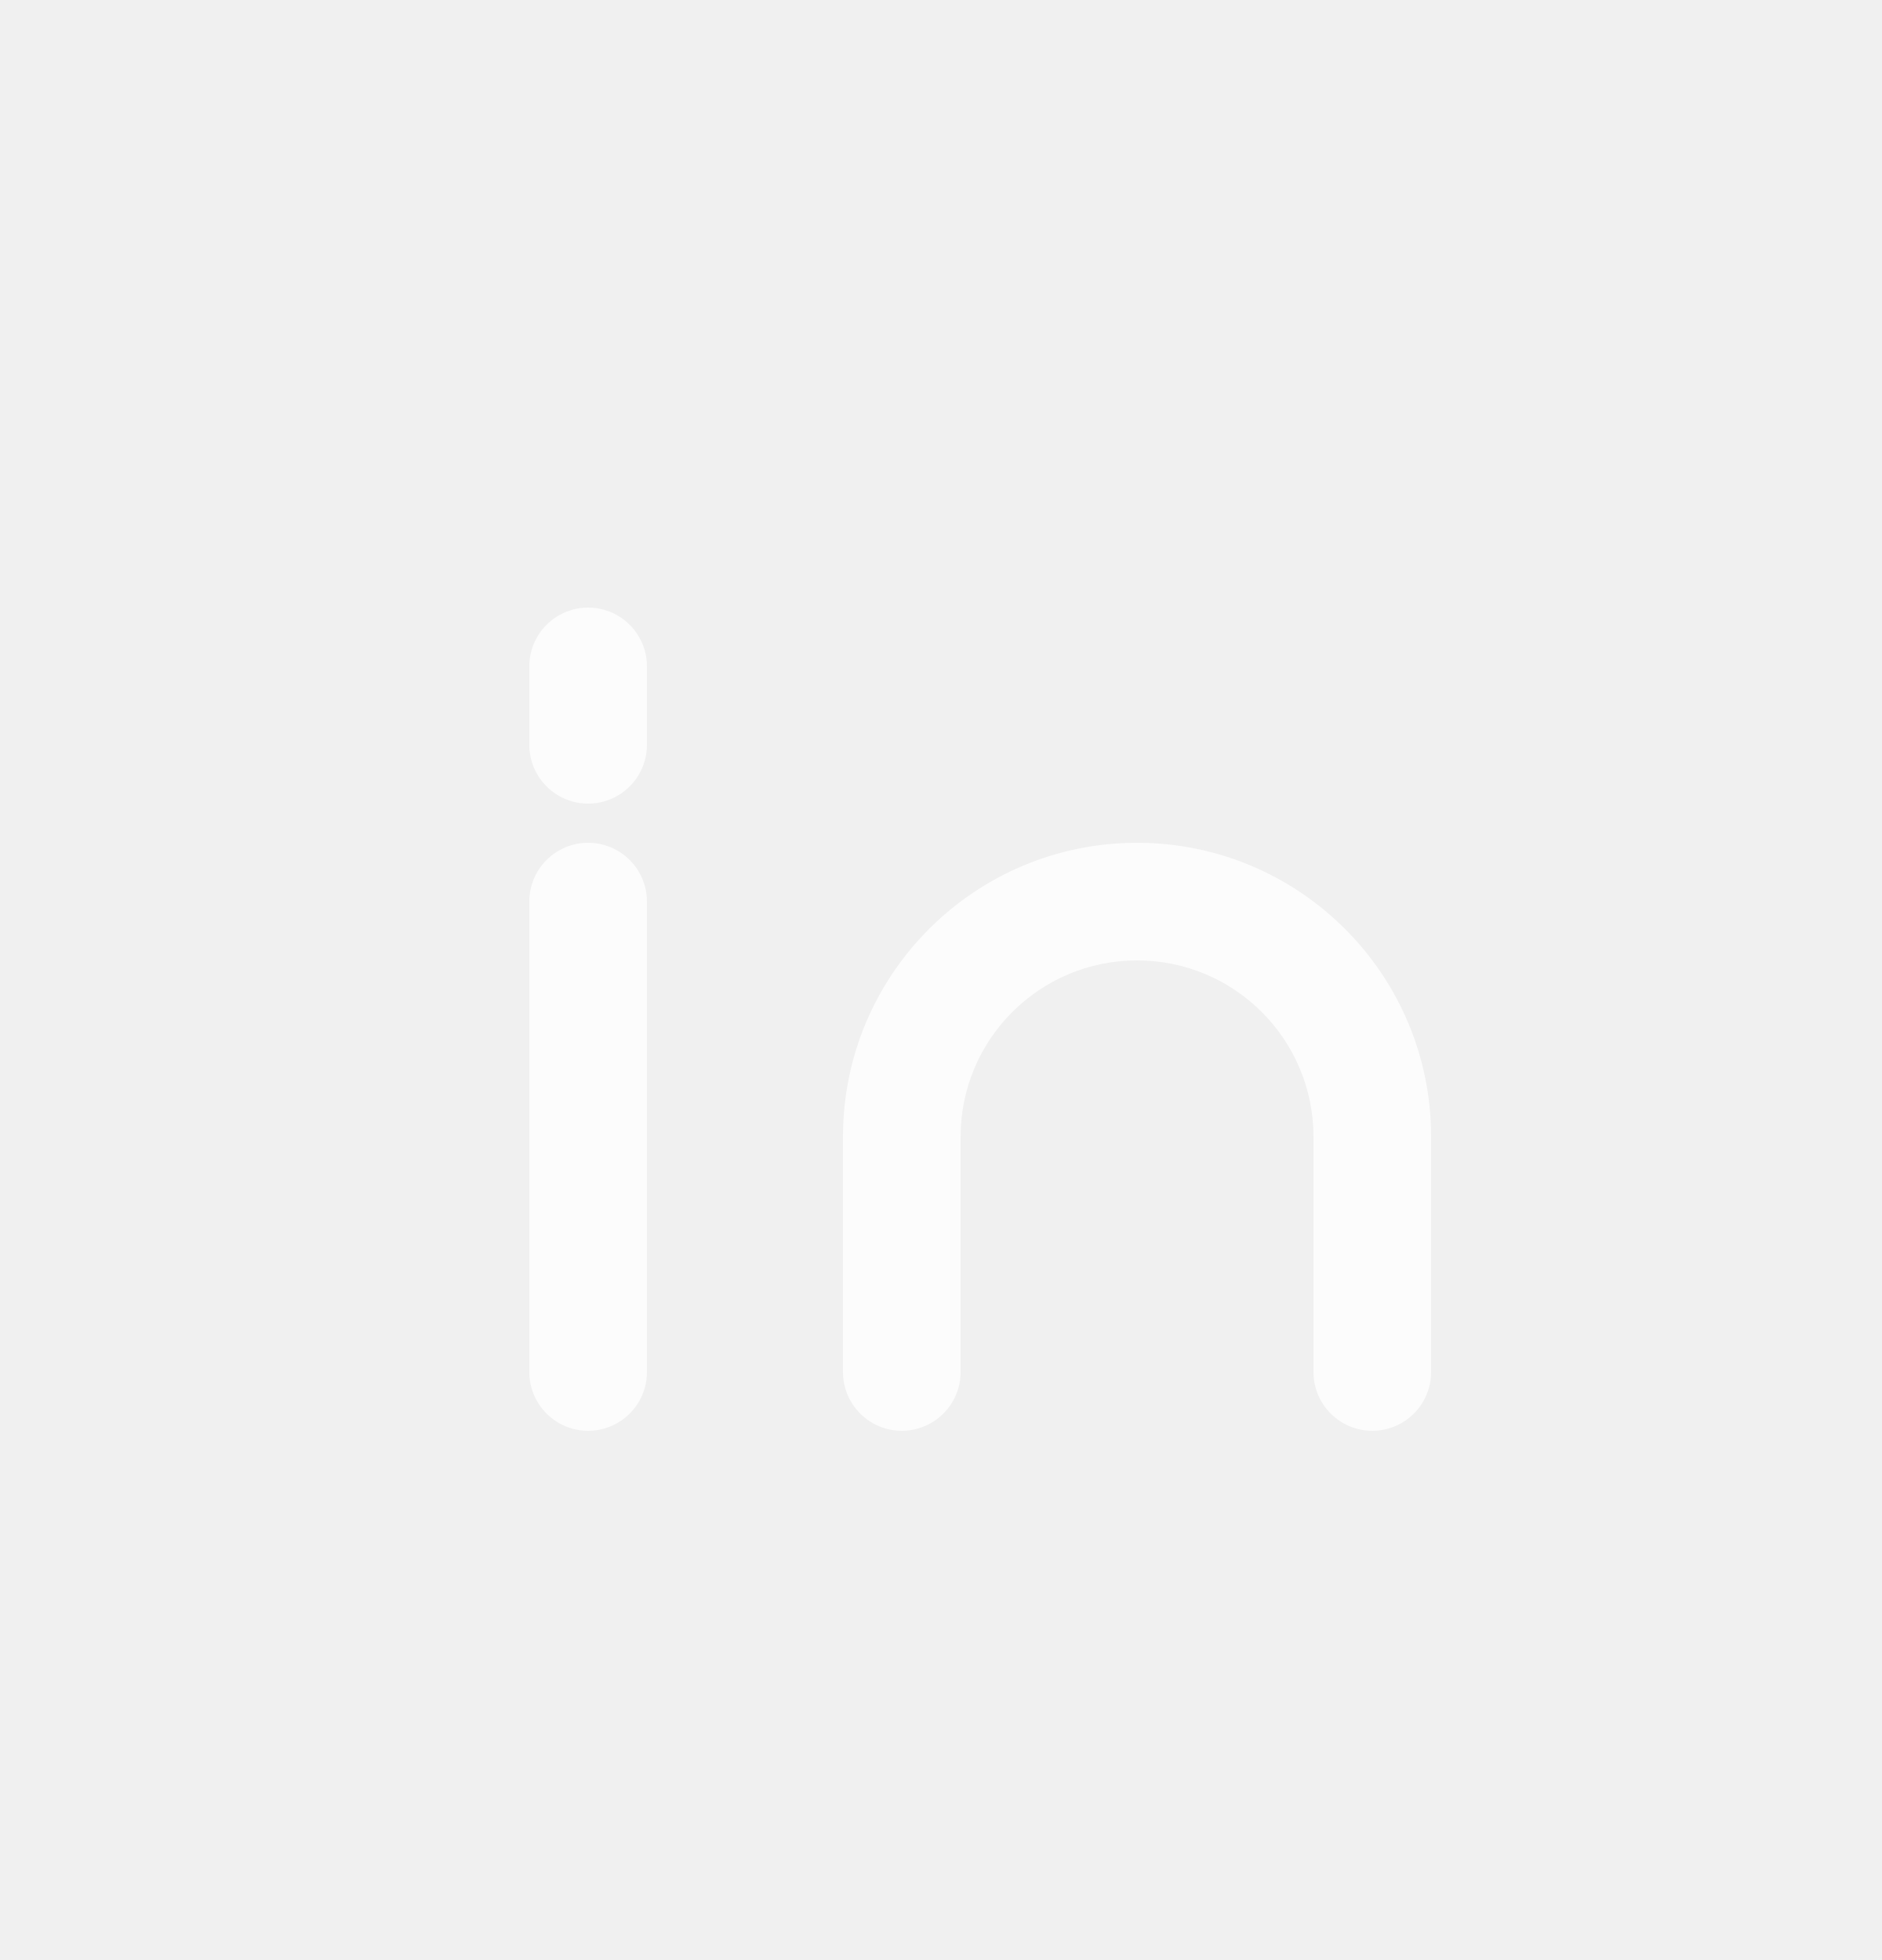
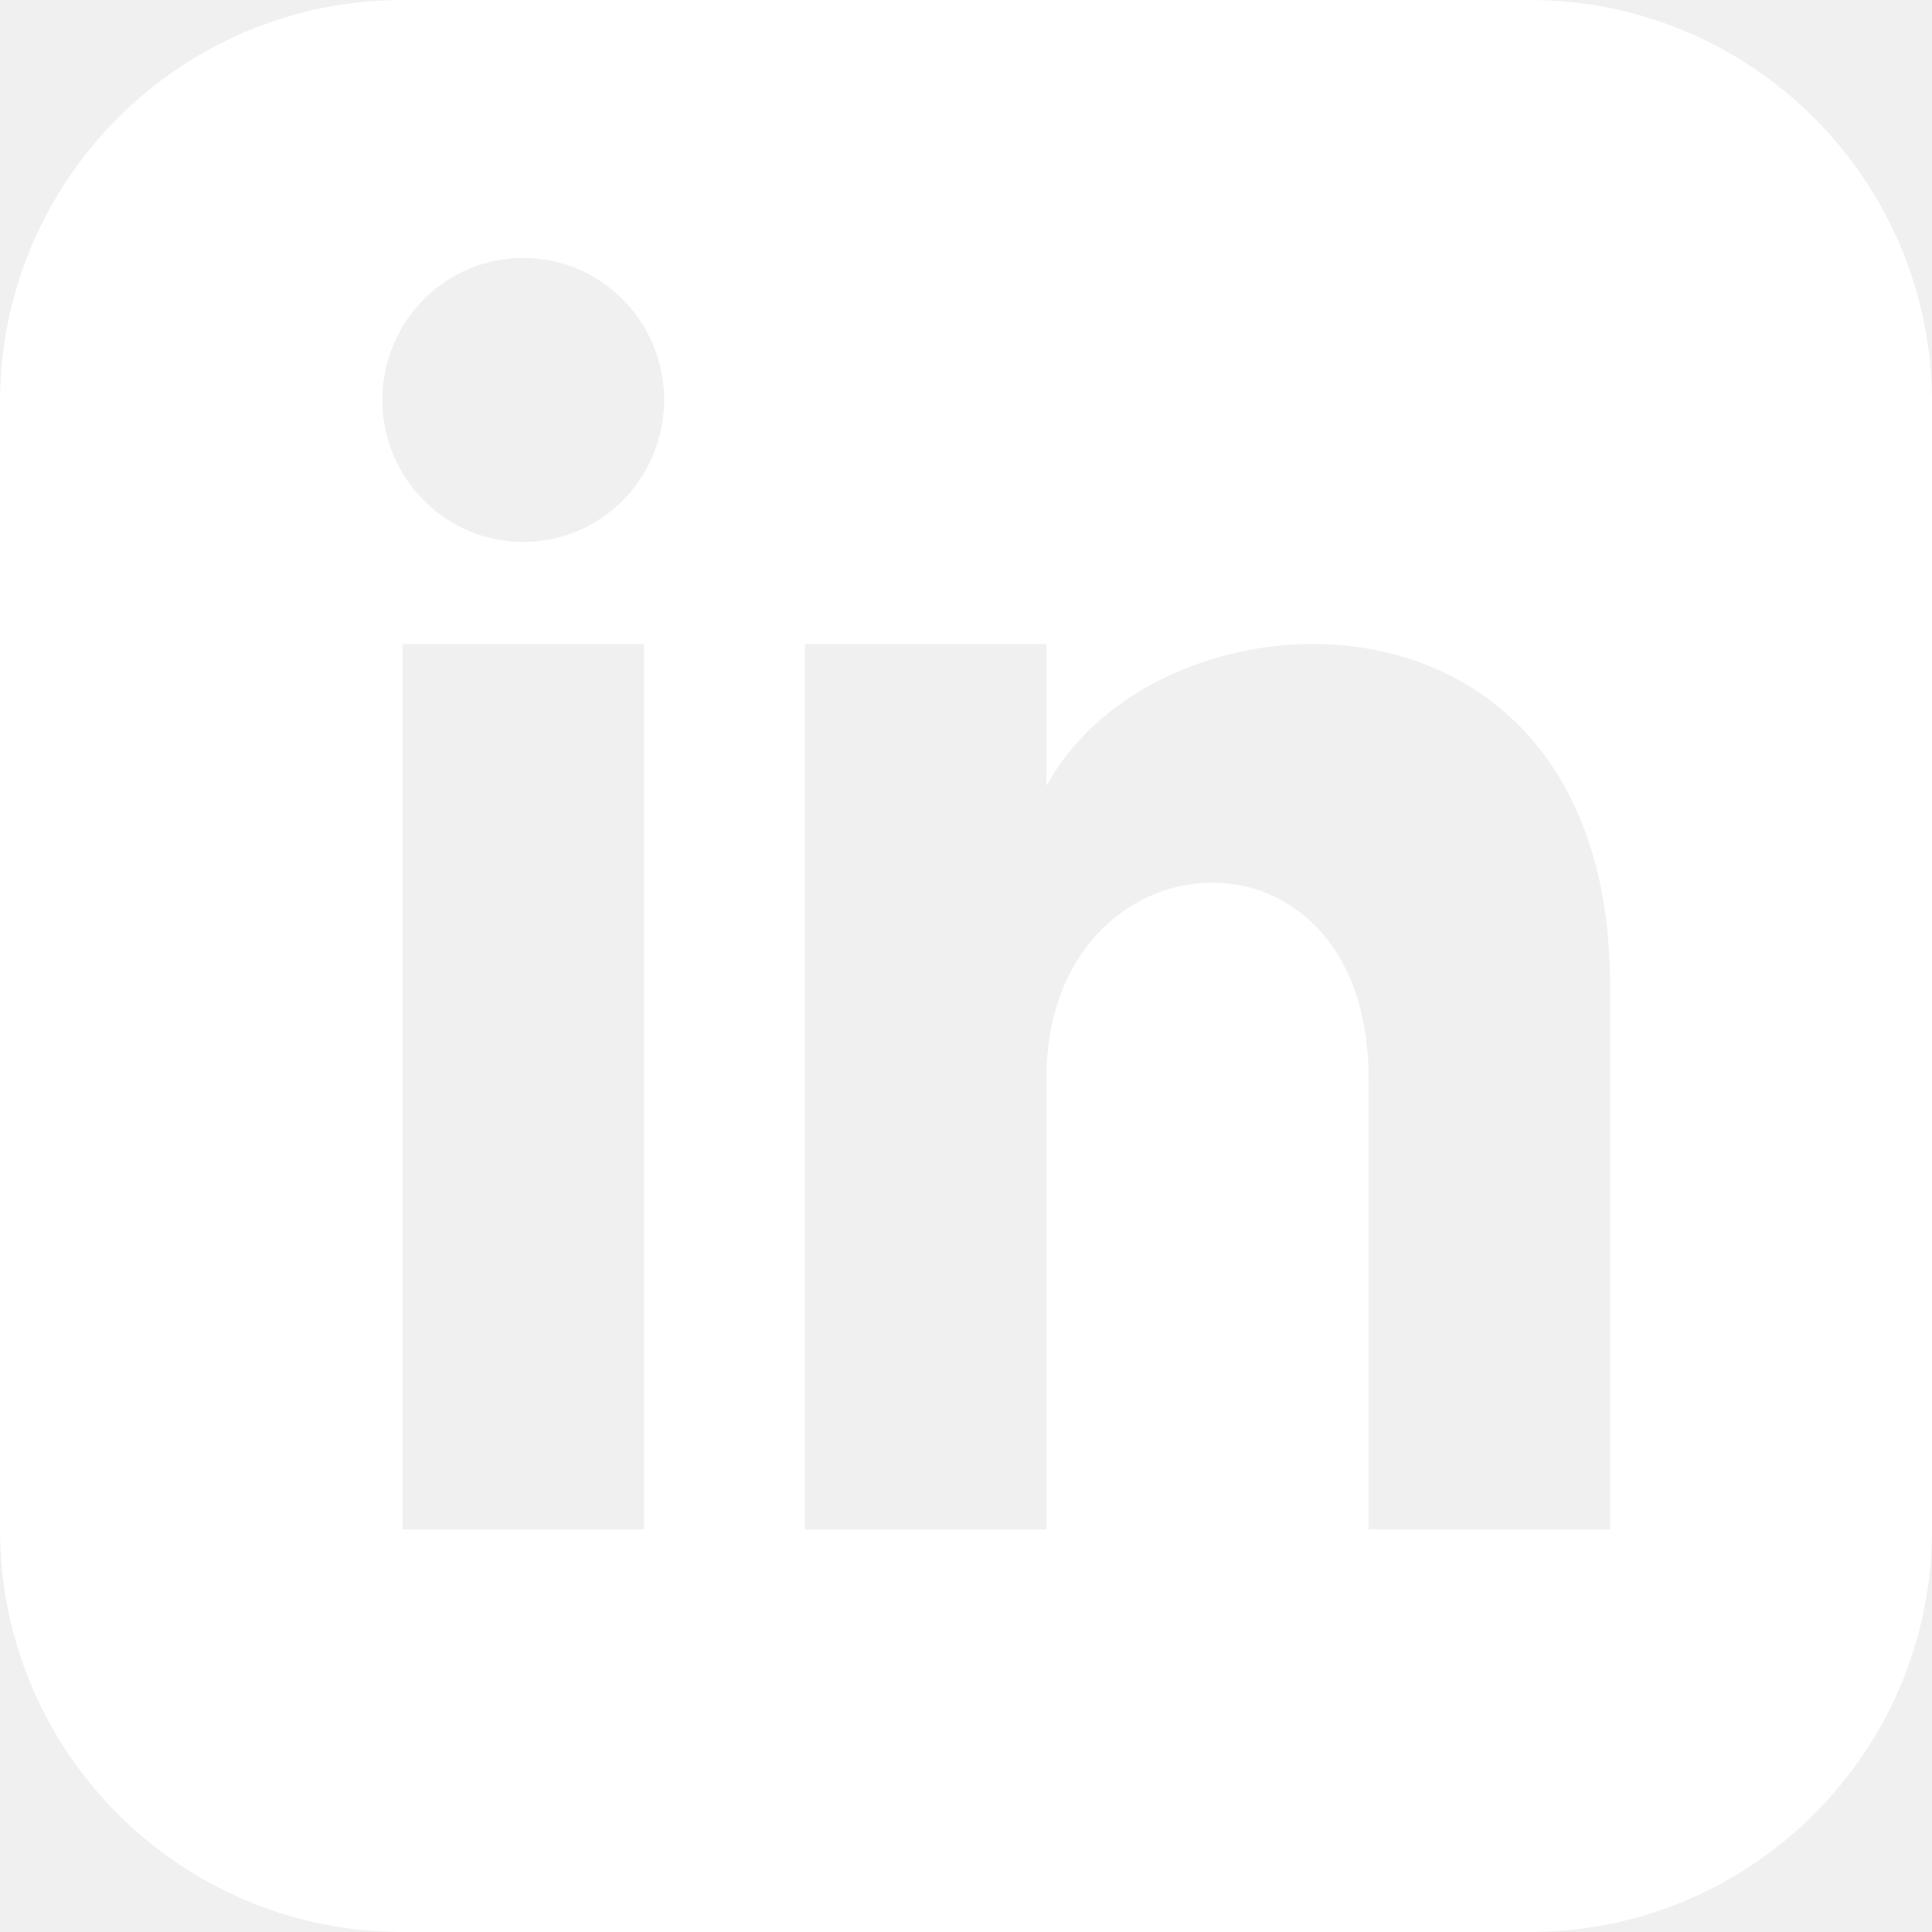
- <svg xmlns="http://www.w3.org/2000/svg" width="24" height="25" viewBox="0 0 24 25" fill="none">
-   <path d="M8.25 11.5C8.25 11.086 7.914 10.75 7.5 10.75C7.086 10.75 6.75 11.086 6.75 11.5H8.25ZM6.75 17.5C6.75 17.914 7.086 18.25 7.5 18.25C7.914 18.25 8.25 17.914 8.25 17.5H6.75ZM16.75 17.5C16.75 17.914 17.086 18.25 17.5 18.25C17.914 18.25 18.25 17.914 18.25 17.5H16.75ZM11.5 14.5H10.75H11.5ZM10.75 17.5C10.75 17.914 11.086 18.25 11.5 18.25C11.914 18.25 12.25 17.914 12.25 17.5H10.75ZM8.25 8.5C8.25 8.086 7.914 7.75 7.5 7.75C7.086 7.75 6.75 8.086 6.75 8.5H8.25ZM6.75 9.5C6.75 9.914 7.086 10.25 7.5 10.25C7.914 10.25 8.25 9.914 8.25 9.5H6.75ZM7.5 11.5H6.75V17.5H7.5H8.25V11.5H7.5ZM17.5 17.5H18.25V14.5H17.5H16.75V17.5H17.5ZM17.5 14.5H18.25C18.25 12.429 16.571 10.75 14.5 10.75V11.5V12.25C15.743 12.25 16.75 13.257 16.75 14.5H17.5ZM14.5 11.5V10.75C12.429 10.75 10.75 12.429 10.75 14.5H11.5H12.25C12.25 13.257 13.257 12.25 14.5 12.25V11.5ZM11.5 14.5H10.75V17.5H11.5H12.25V14.5H11.5ZM7.5 8.5H6.75V9.5H7.5H8.25V8.5H7.5Z" fill="#FCFCFC" />
+ <svg xmlns="http://www.w3.org/2000/svg" width="20" height="20" viewBox="0 0 20 20" fill="none">
+   <g clip-path="url(#clip0_1104_1398)">
+     <path d="M15.833 0H4.167C1.866 0 0 1.866 0 4.167V15.833C0 18.134 1.866 20 4.167 20H15.833C18.135 20 20 18.134 20 15.833V4.167C20 1.866 18.135 0 15.833 0ZM6.667 15.833H4.167V6.667H6.667V15.833ZM5.417 5.61C4.612 5.61 3.958 4.952 3.958 4.14C3.958 3.328 4.612 2.67 5.417 2.67C6.222 2.67 6.875 3.328 6.875 4.14C6.875 4.952 6.223 5.61 5.417 5.61ZM16.667 15.833H14.167V11.163C14.167 8.357 10.833 8.569 10.833 11.163V15.833H8.333V6.667H10.833V8.137C11.997 5.982 16.667 5.823 16.667 10.201V15.833Z" fill="white" />
+   </g>
+   <defs>
+     <clipPath id="clip0_1104_1398">
+       <rect width="20" height="20" fill="white" />
+     </clipPath>
+   </defs>
</svg>
